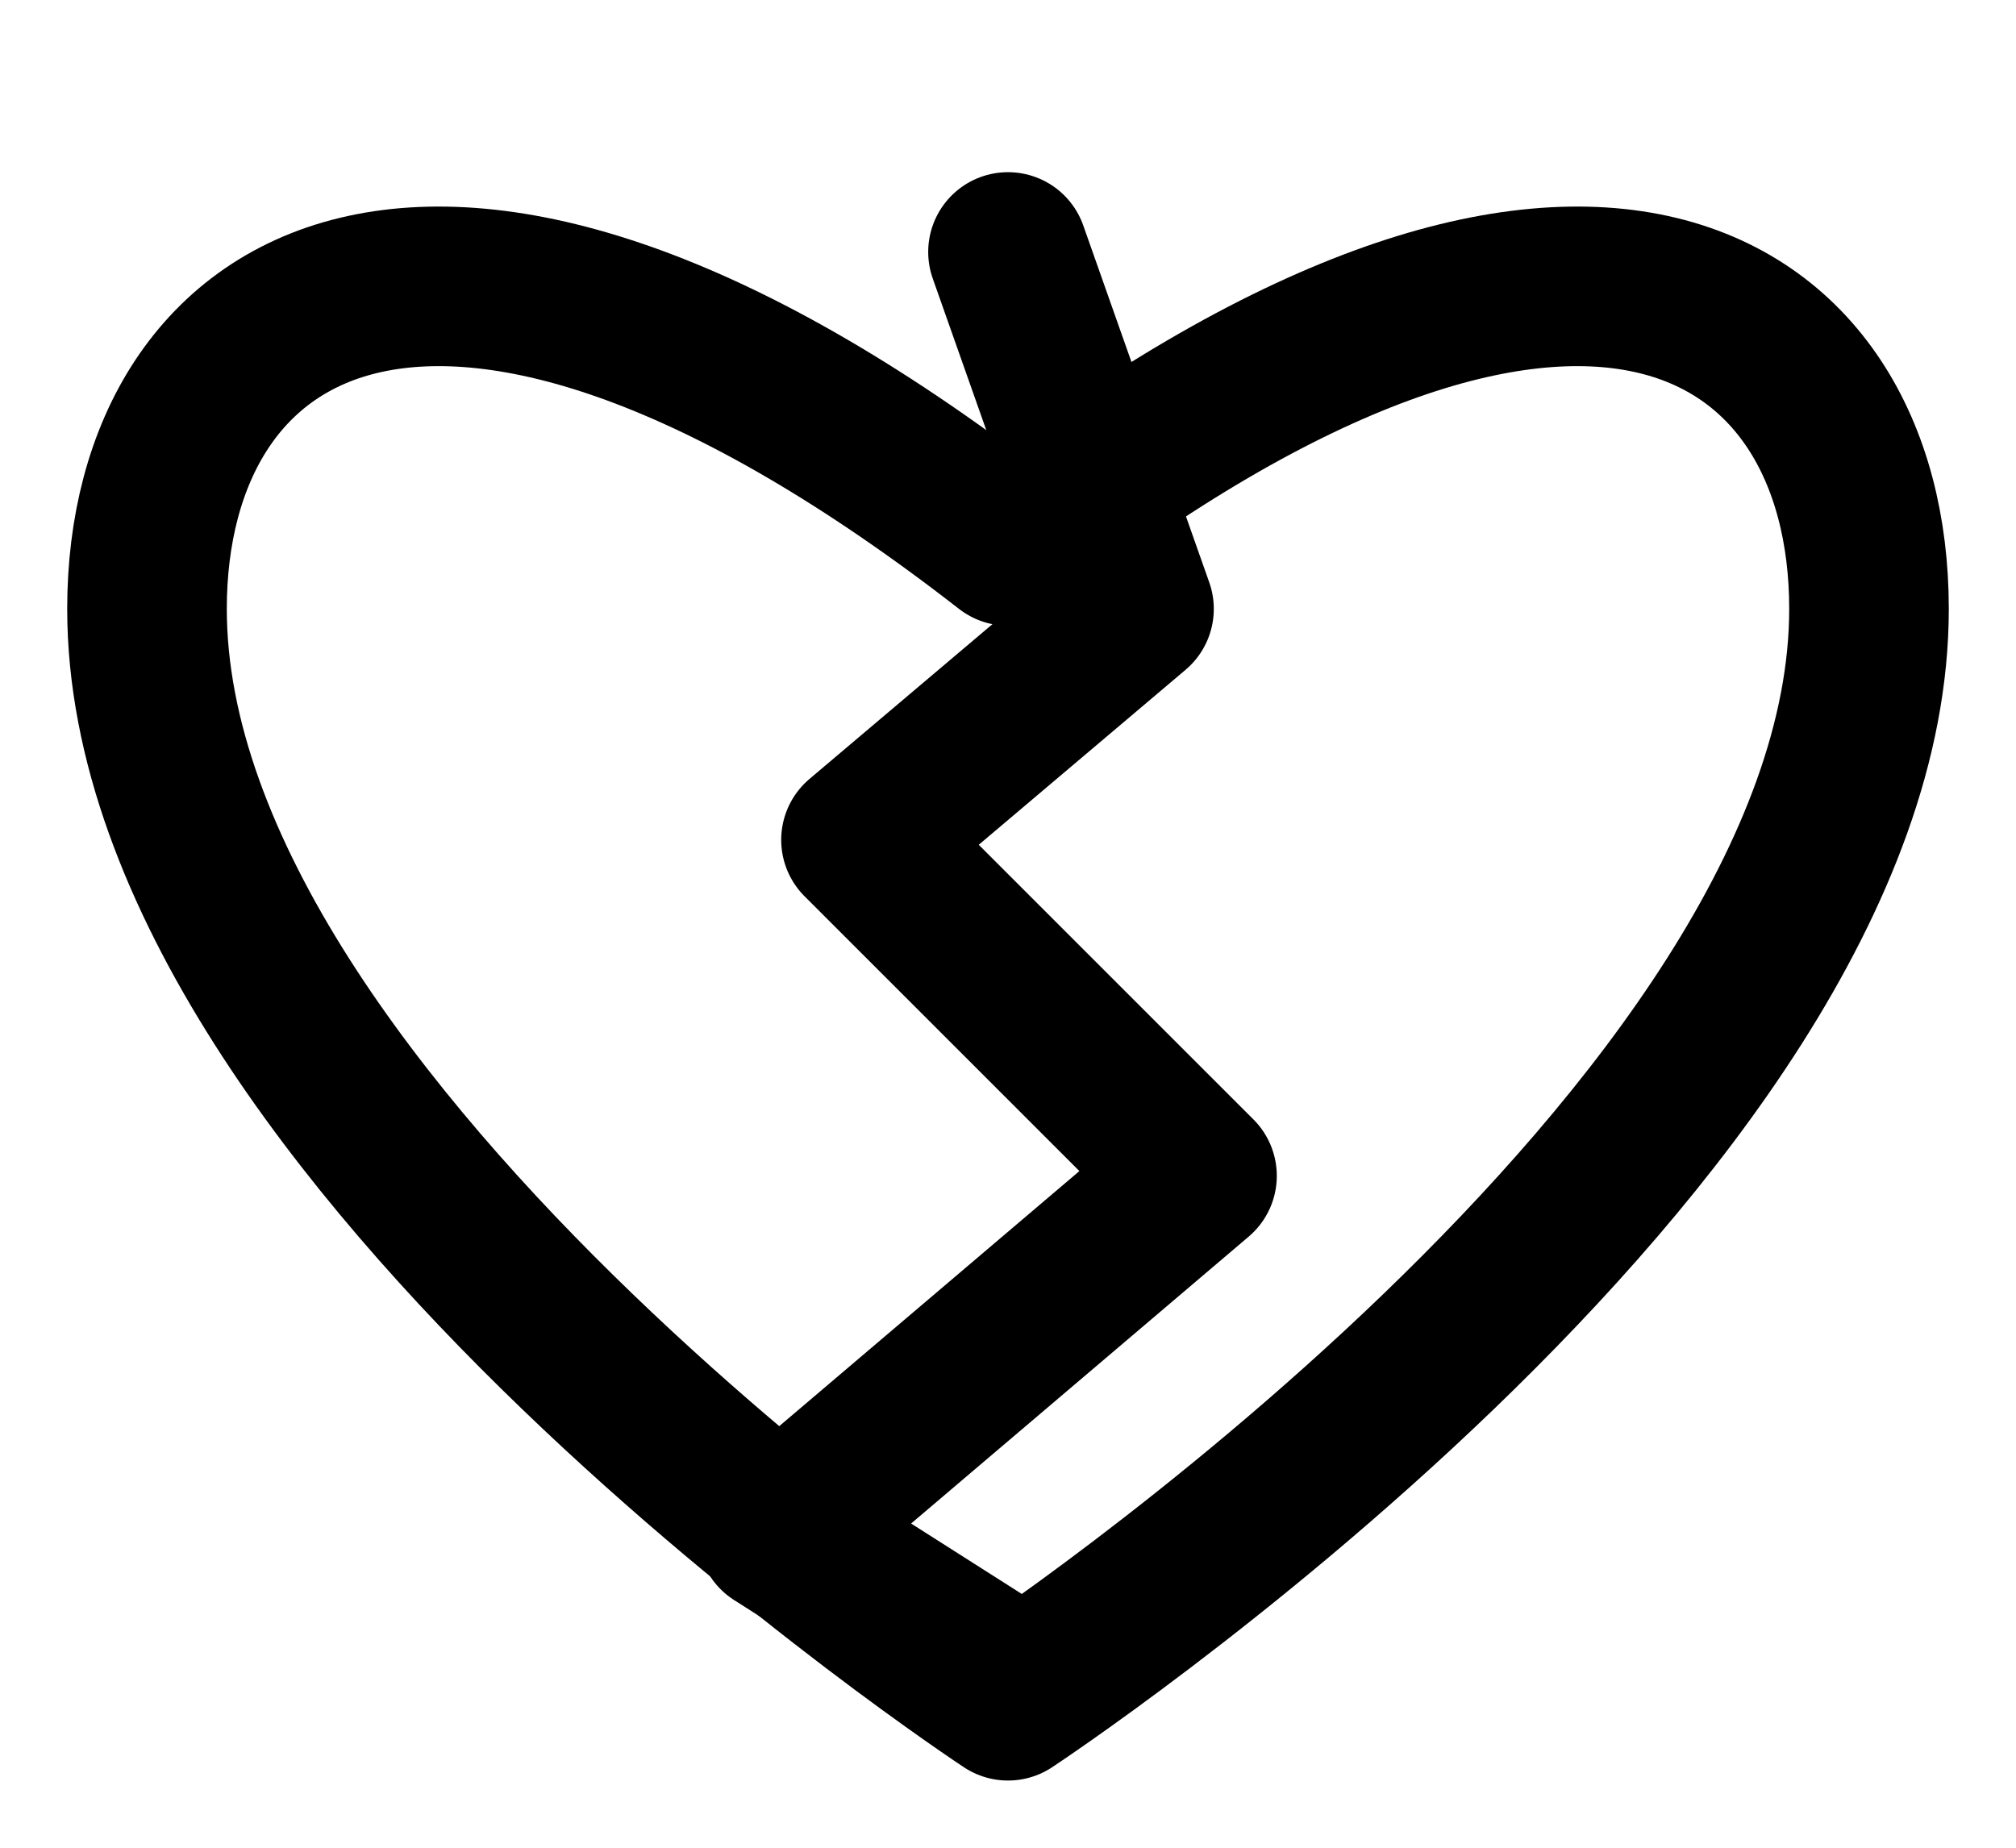
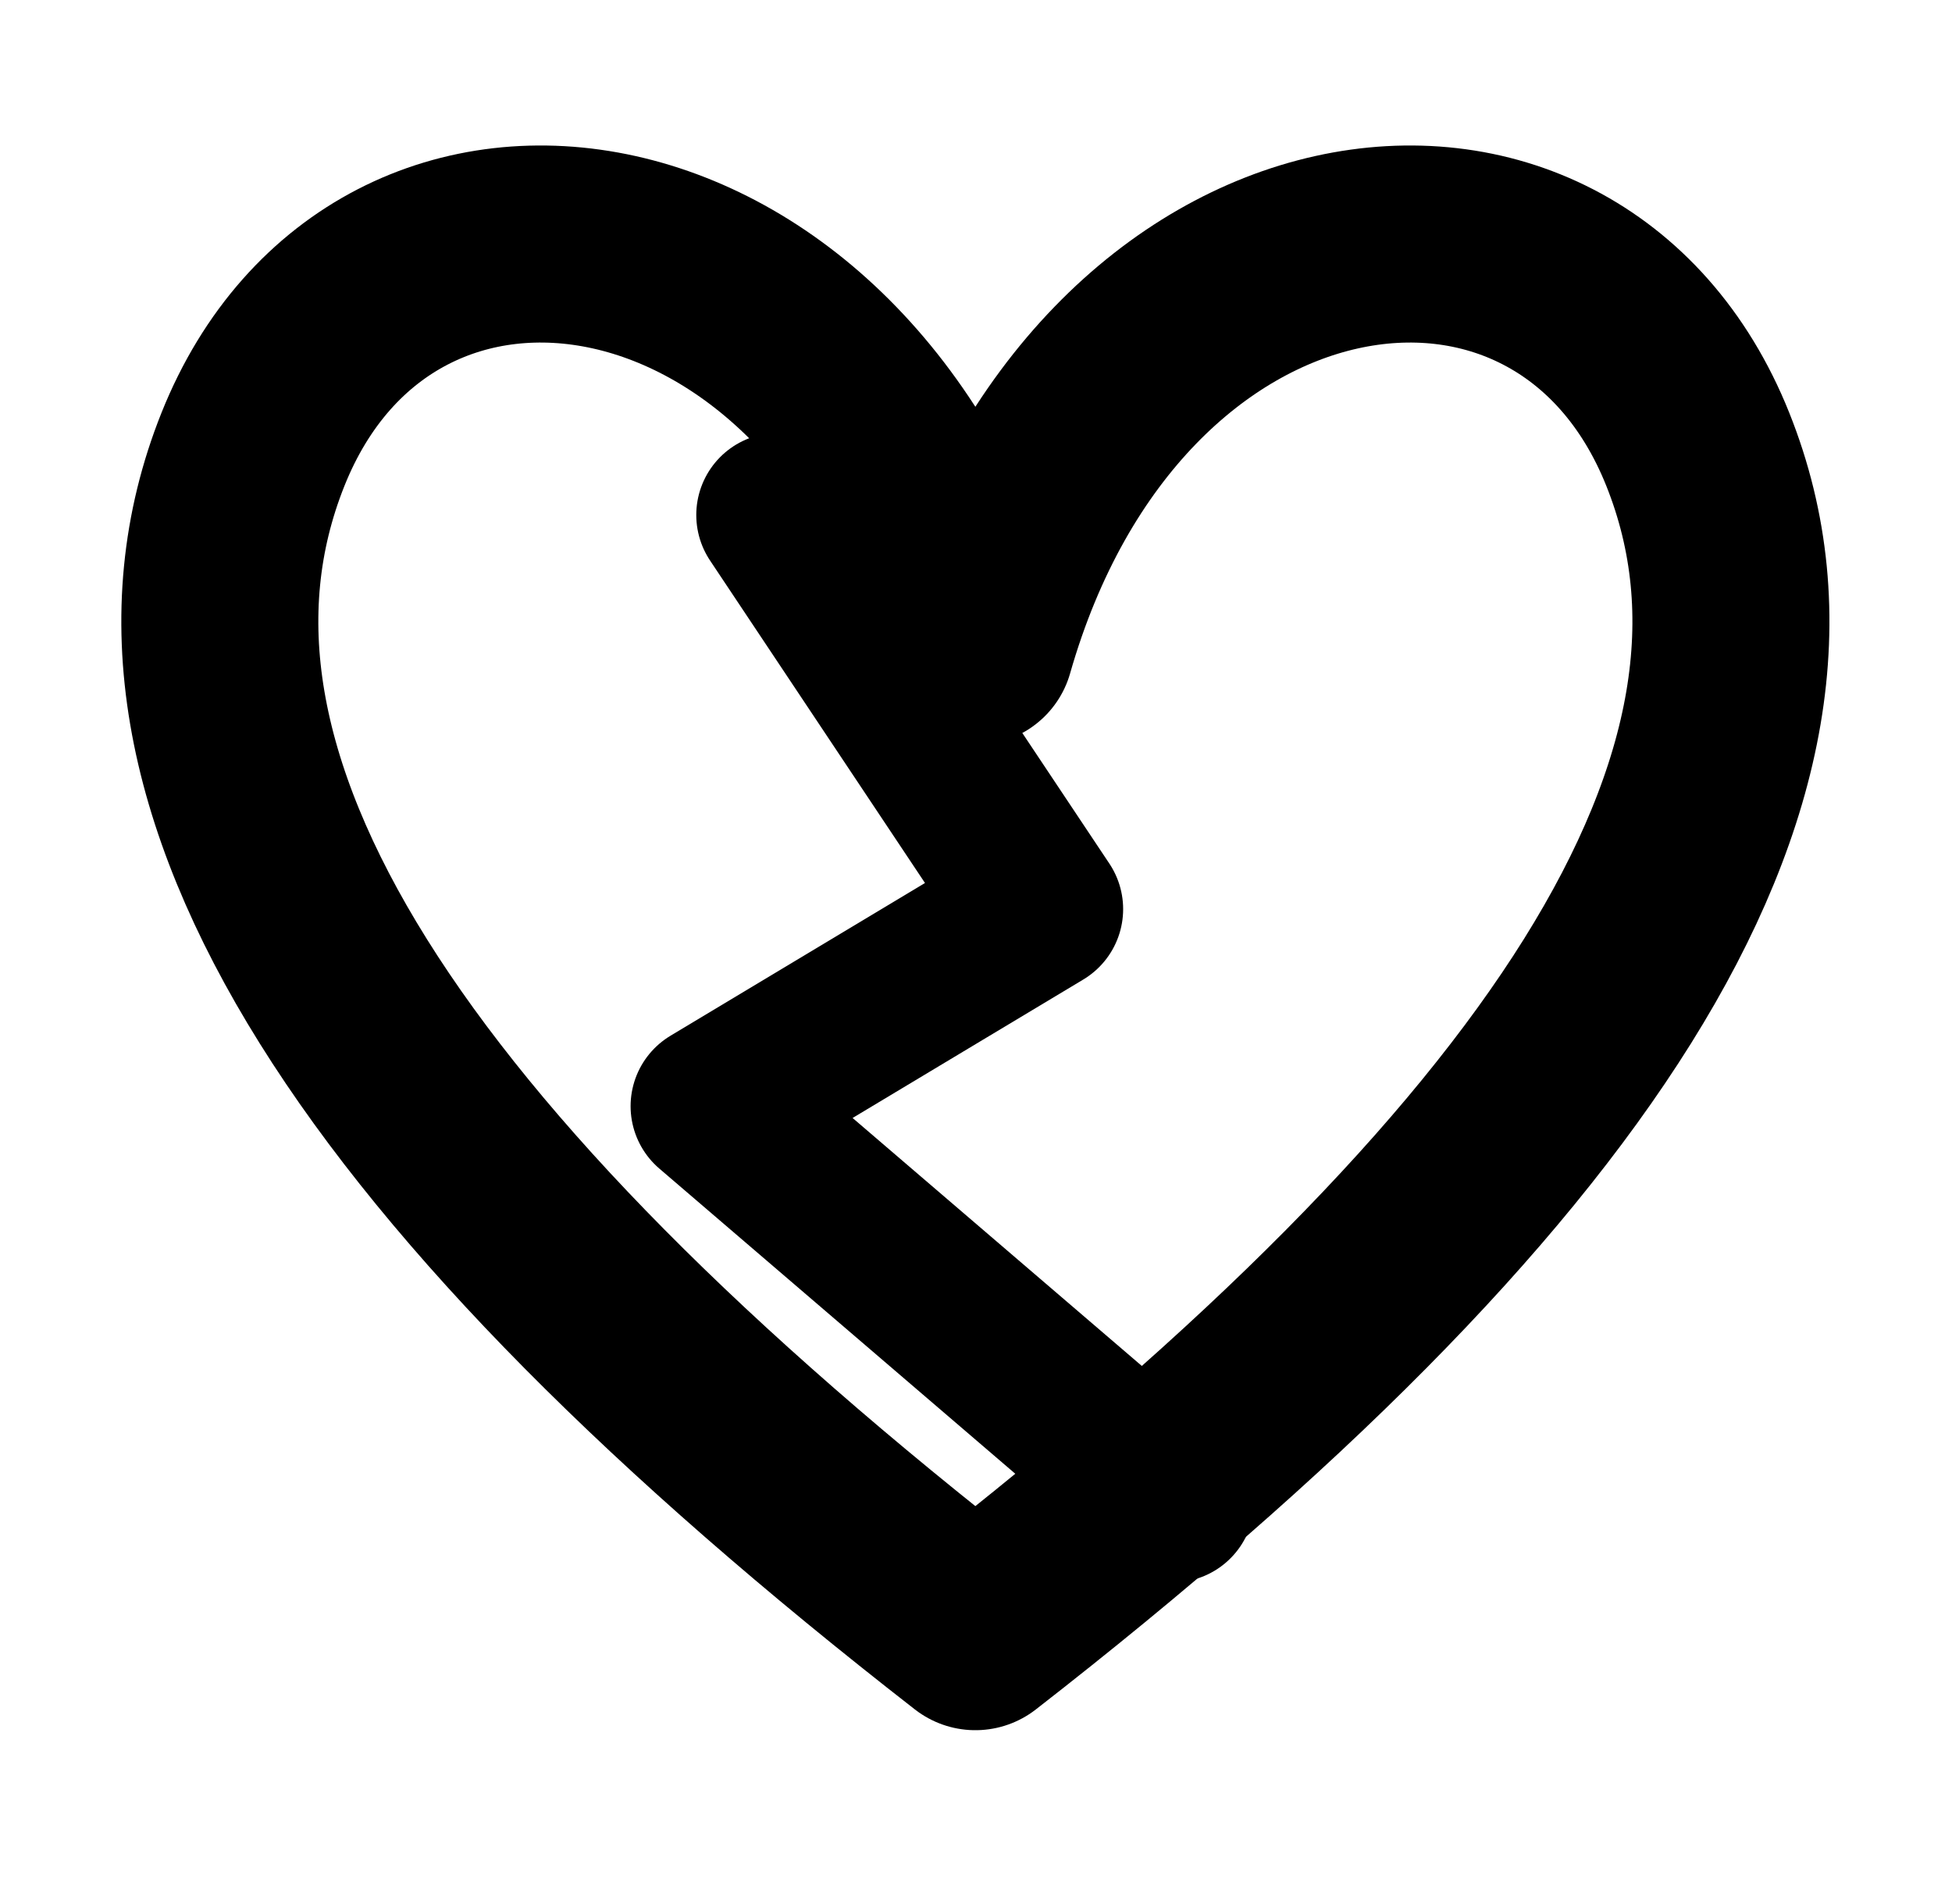
- <svg xmlns="http://www.w3.org/2000/svg" viewBox="0 0 48 44" fill="none" stroke="currentColor" stroke-width="3.8" stroke-linejoin="round" stroke-linecap="round">
-   <path d="M24 40.5C24 40.5 3.5 27 3.5 14.5C3.5 7 10.5 2.5 24 13C37.5 2.5 44.5 7 44.5 14.5C44.5 27 24 40.5 24 40.5Z" />
-   <path d="M24 6 L27 14.5 L20.5 20 L28.5 28 L18.5 36.5 L24 40" />
+ <svg xmlns="http://www.w3.org/2000/svg" viewBox="-10 -12 161 157" fill="none" stroke="currentColor" stroke-linejoin="round" stroke-linecap="round">
+   <path d="M70.448 122.55C21.698 84.633 0.032 52.133 10.865 25.05C21.698 -2.033 59.615 3.383 70.448 41.3C81.282 3.383 119.198 -2.033 130.032 25.05C140.865 52.133 119.198 84.633 70.448 122.55Z" stroke-width="16.25" />
+   <path d="M54.199 30.467L75.865 62.967L48.782 79.217L86.698 111.717" stroke-width="13.542" />
</svg>
